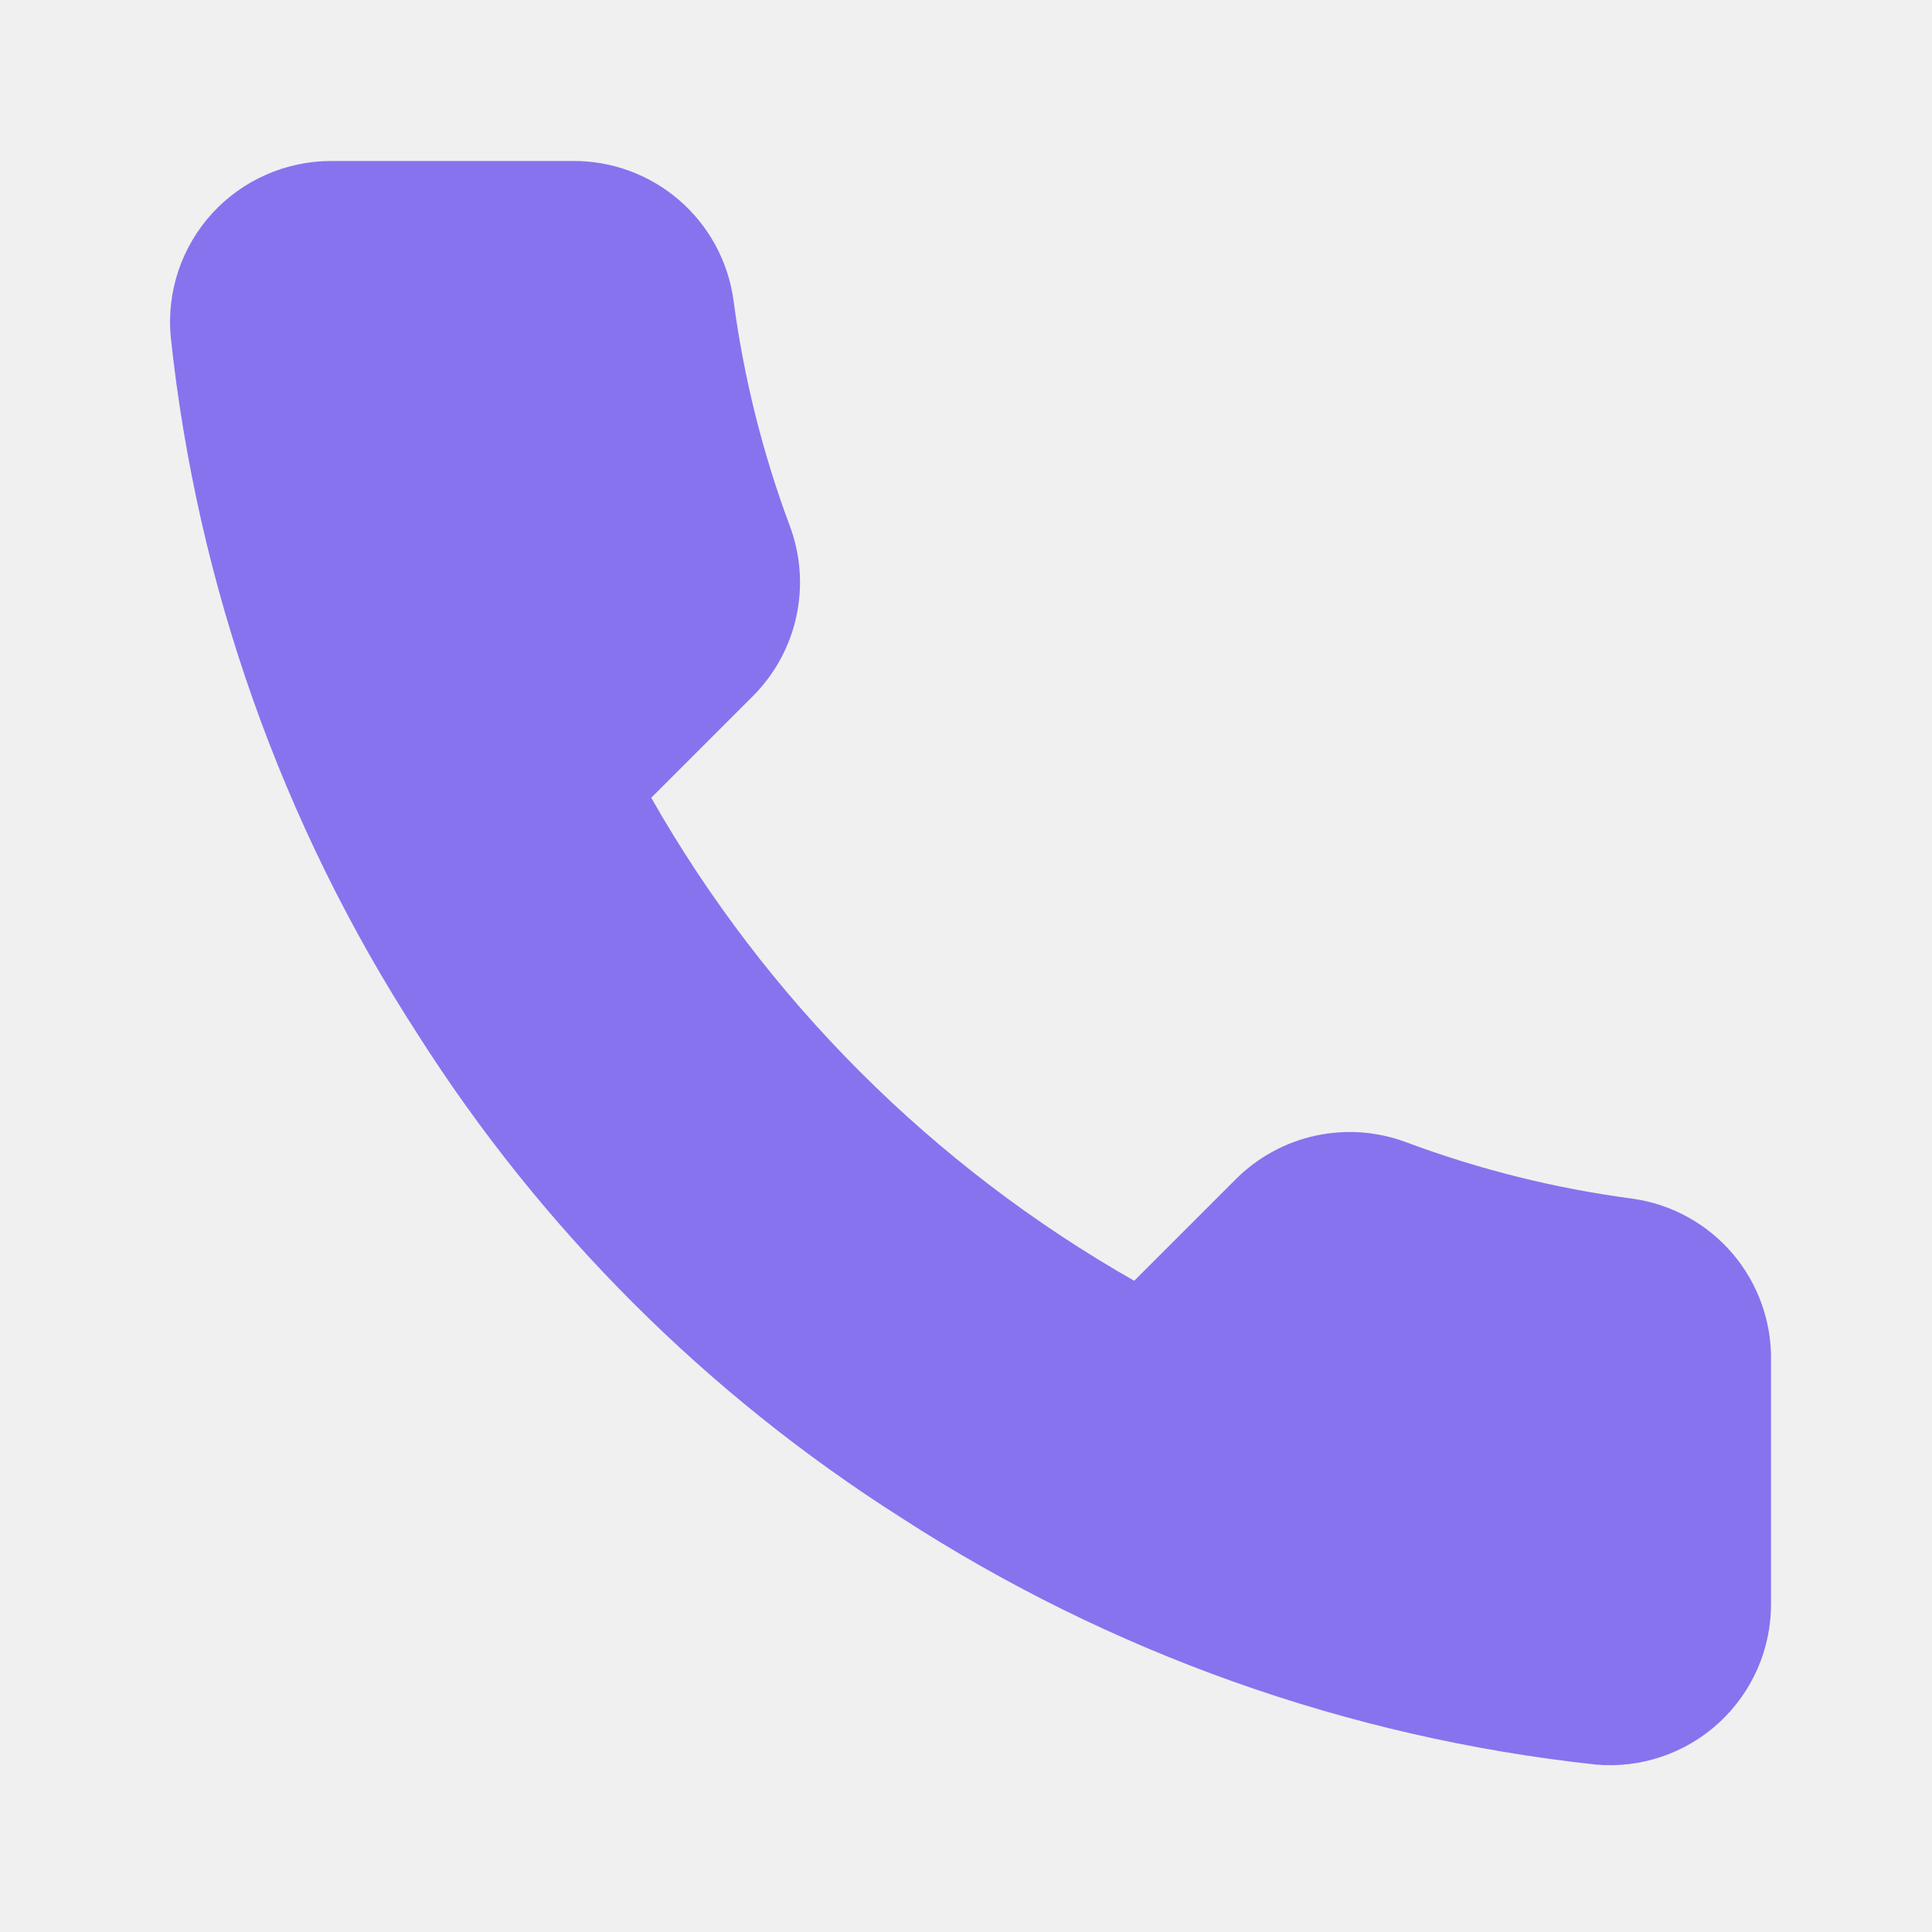
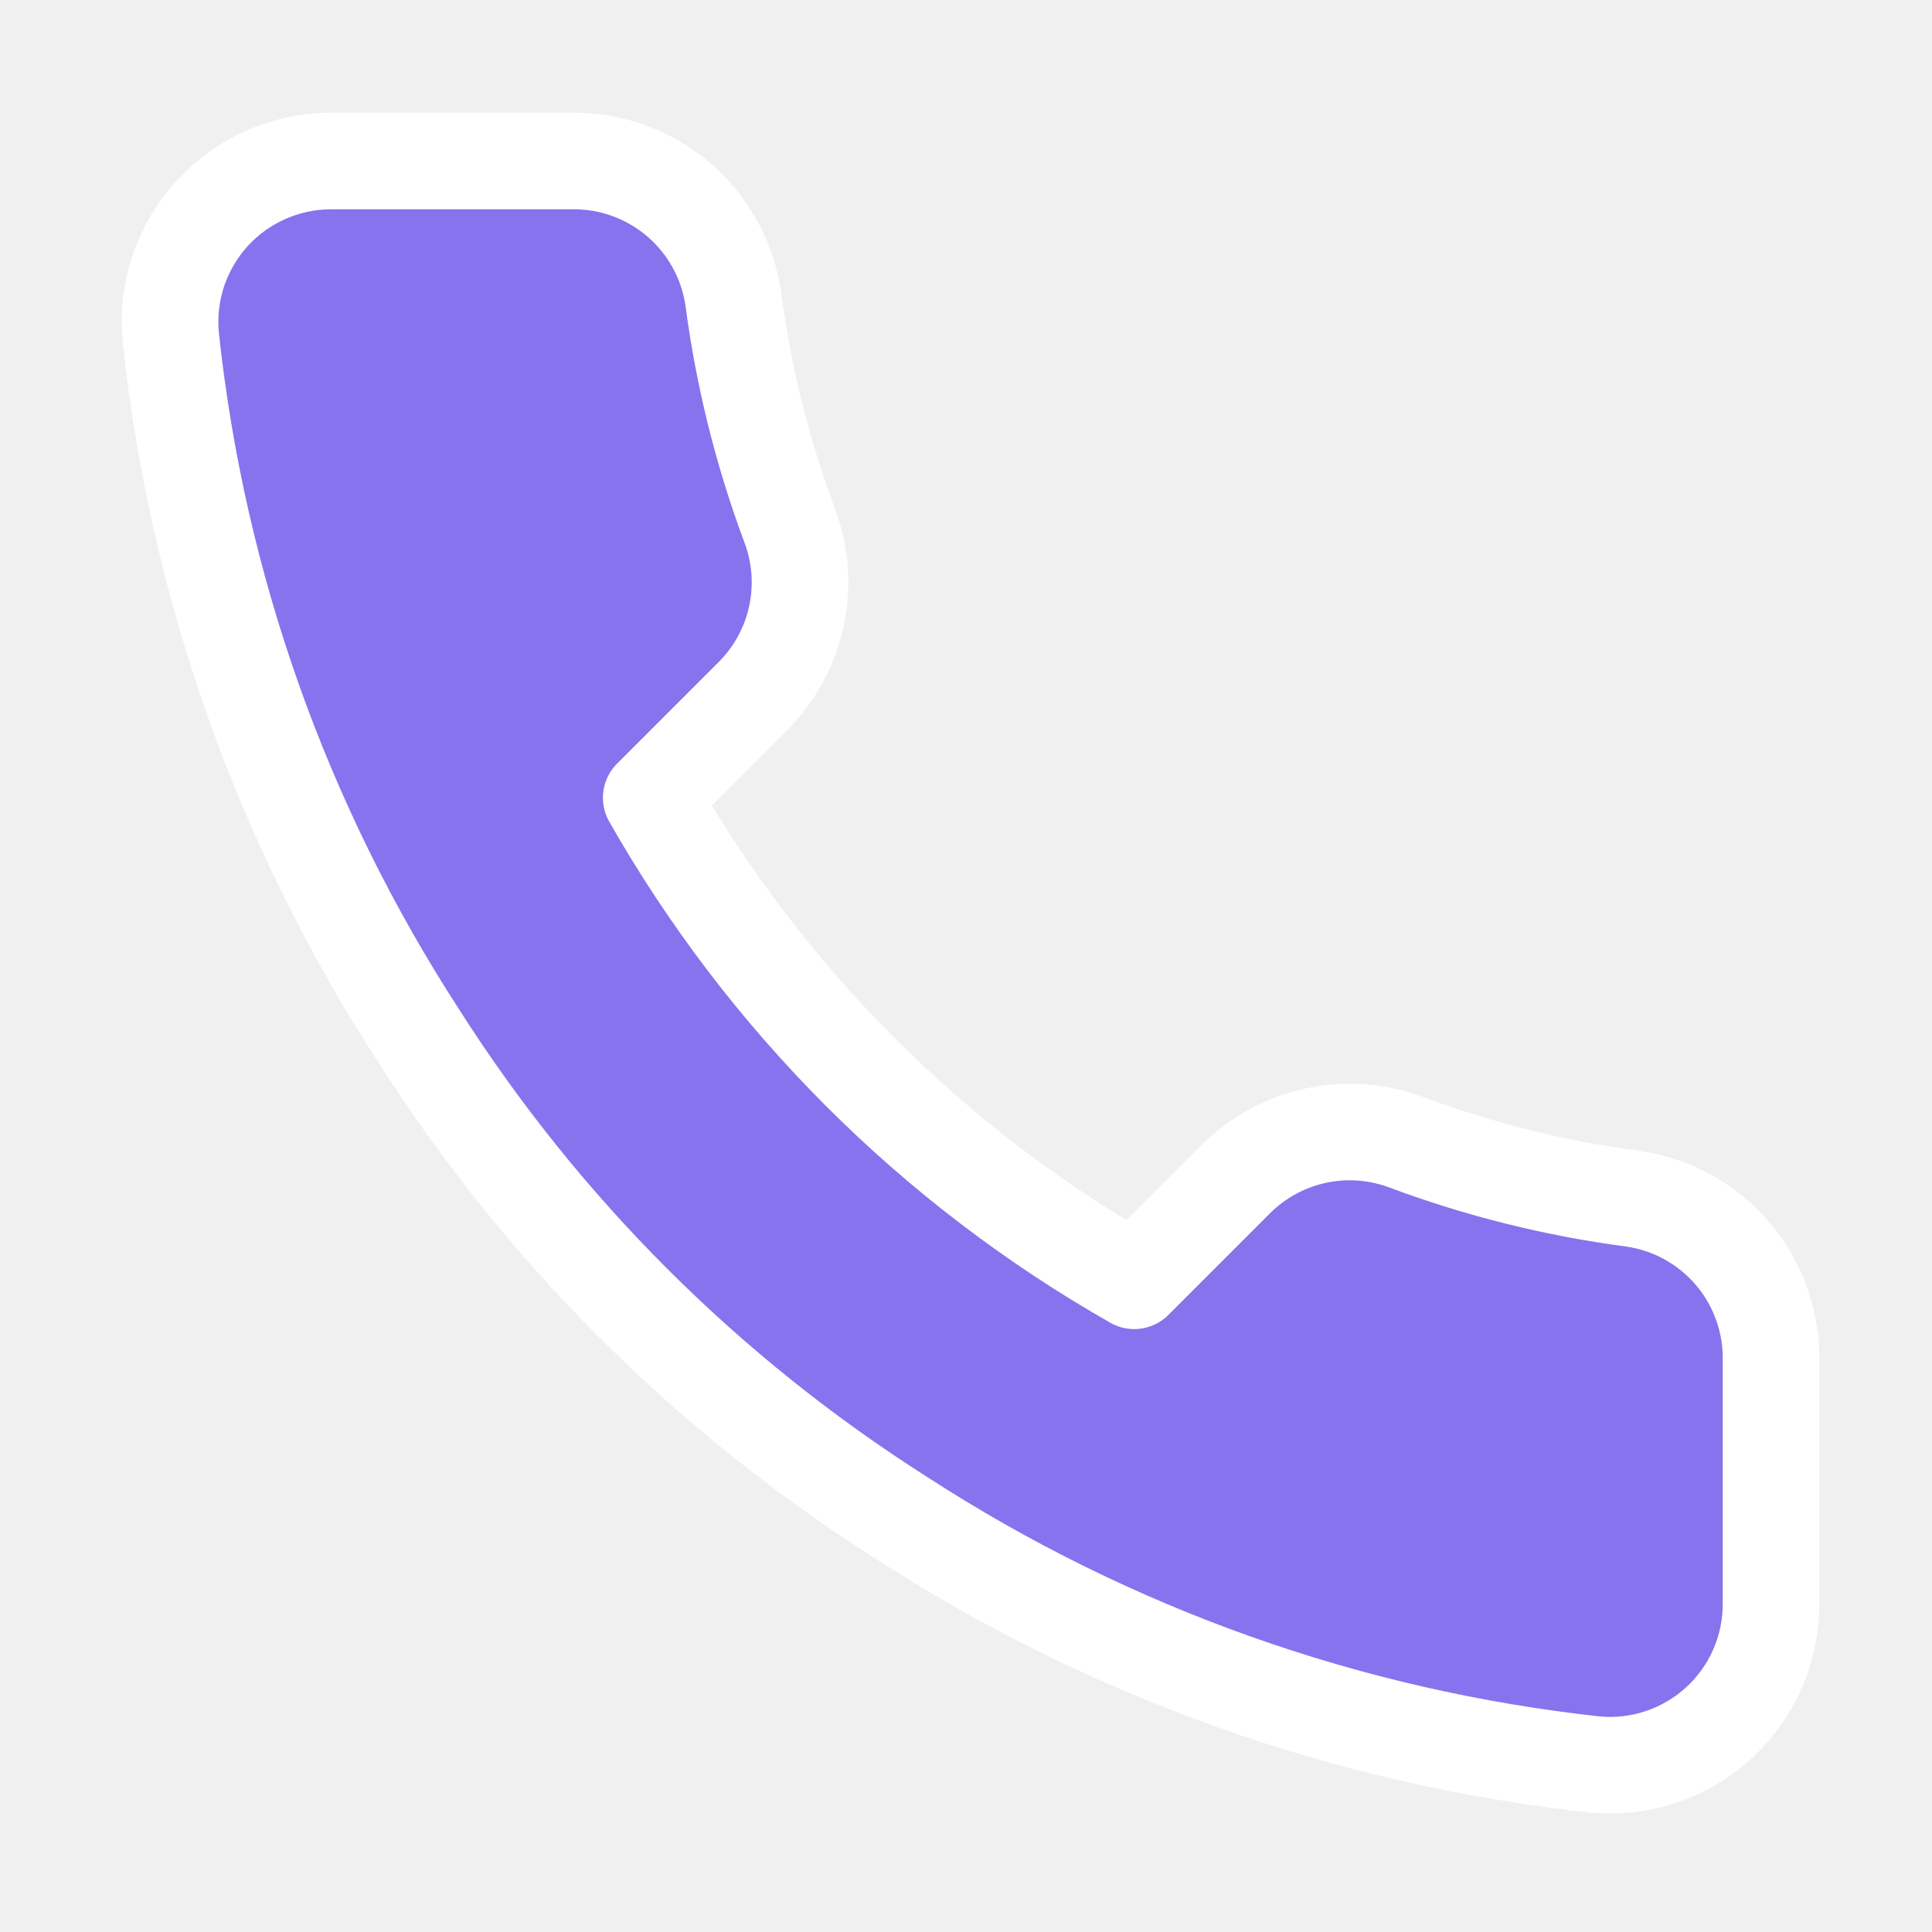
<svg xmlns="http://www.w3.org/2000/svg" width="40" height="40" viewBox="0 0 40 40" fill="none">
-   <path d="M36.667 28.2V33.2C36.669 33.664 36.574 34.124 36.388 34.549C36.202 34.974 35.929 35.356 35.587 35.67C35.245 35.984 34.841 36.222 34.401 36.371C33.962 36.52 33.496 36.575 33.033 36.533C27.905 35.976 22.979 34.224 18.65 31.417C14.623 28.858 11.209 25.444 8.65 21.417C5.834 17.069 4.081 12.118 3.534 6.967C3.492 6.506 3.547 6.041 3.694 5.603C3.842 5.164 4.08 4.761 4.391 4.419C4.703 4.078 5.083 3.804 5.507 3.618C5.93 3.431 6.387 3.334 6.85 3.333H11.85C12.659 3.325 13.443 3.612 14.056 4.139C14.67 4.667 15.07 5.399 15.184 6.2C15.395 7.8 15.786 9.371 16.35 10.883C16.575 11.48 16.623 12.128 16.49 12.752C16.357 13.375 16.048 13.947 15.6 14.4L13.483 16.517C15.856 20.689 19.311 24.144 23.483 26.517L25.6 24.4C26.053 23.952 26.625 23.643 27.249 23.51C27.872 23.377 28.52 23.426 29.117 23.65C30.629 24.214 32.2 24.606 33.8 24.817C34.61 24.931 35.349 25.339 35.878 25.962C36.406 26.586 36.687 27.383 36.667 28.2Z" fill="#8773EE" />
+   <path d="M36.667 28.2V33.2C36.669 33.664 36.574 34.124 36.388 34.549C36.202 34.974 35.929 35.356 35.587 35.67C35.245 35.984 34.841 36.222 34.401 36.371C33.962 36.52 33.496 36.575 33.033 36.533C27.905 35.976 22.979 34.224 18.65 31.417C14.623 28.858 11.209 25.444 8.65 21.417C5.834 17.069 4.081 12.118 3.534 6.967C3.492 6.506 3.547 6.041 3.694 5.603C3.842 5.164 4.08 4.761 4.391 4.419C4.703 4.078 5.083 3.804 5.507 3.618C5.93 3.431 6.387 3.334 6.85 3.333H11.85C12.659 3.325 13.443 3.612 14.056 4.139C14.67 4.667 15.07 5.399 15.184 6.2C15.395 7.8 15.786 9.371 16.35 10.883C16.575 11.48 16.623 12.128 16.49 12.752C16.357 13.375 16.048 13.947 15.6 14.4L13.483 16.517C15.856 20.689 19.311 24.144 23.483 26.517L25.6 24.4C26.053 23.952 26.625 23.643 27.249 23.51C27.872 23.377 28.52 23.426 29.117 23.65C30.629 24.214 32.2 24.606 33.8 24.817C34.61 24.931 35.349 25.339 35.878 25.962C36.406 26.586 36.687 27.383 36.667 28.2Z" fill="#8773EE" stroke="white" stroke-width="2" stroke-linecap="round" stroke-linejoin="round" />
</svg>
